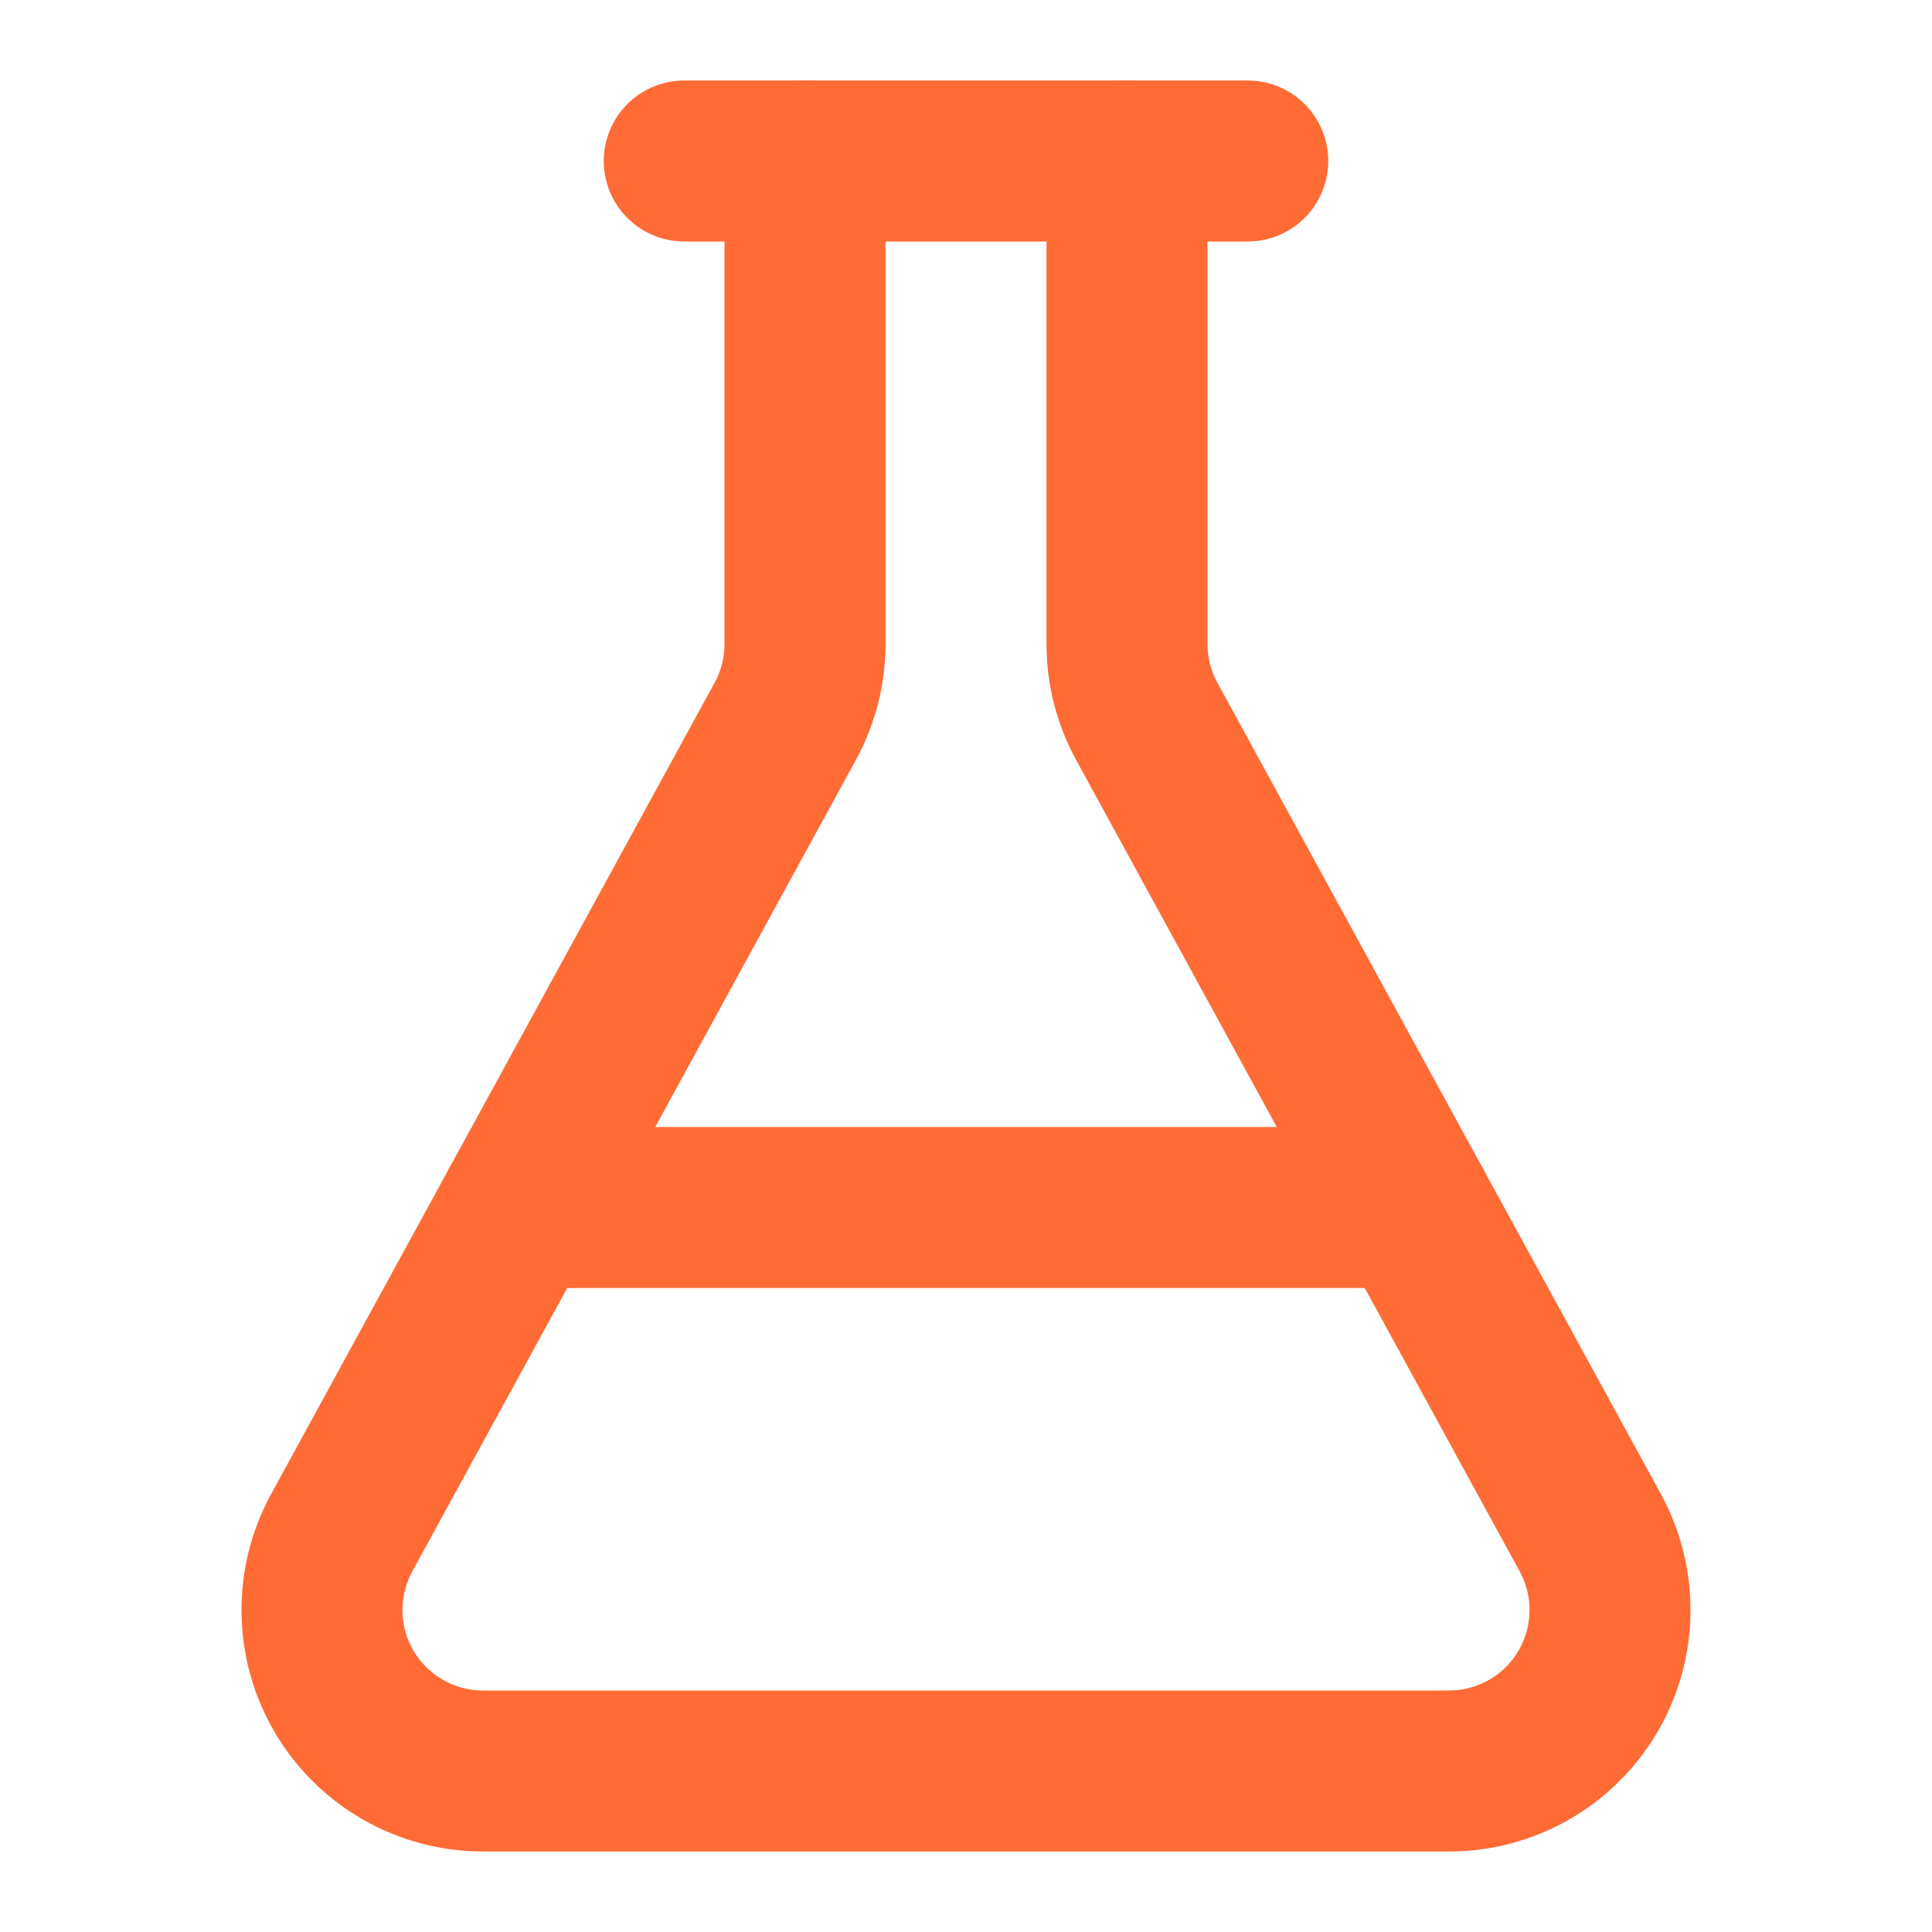
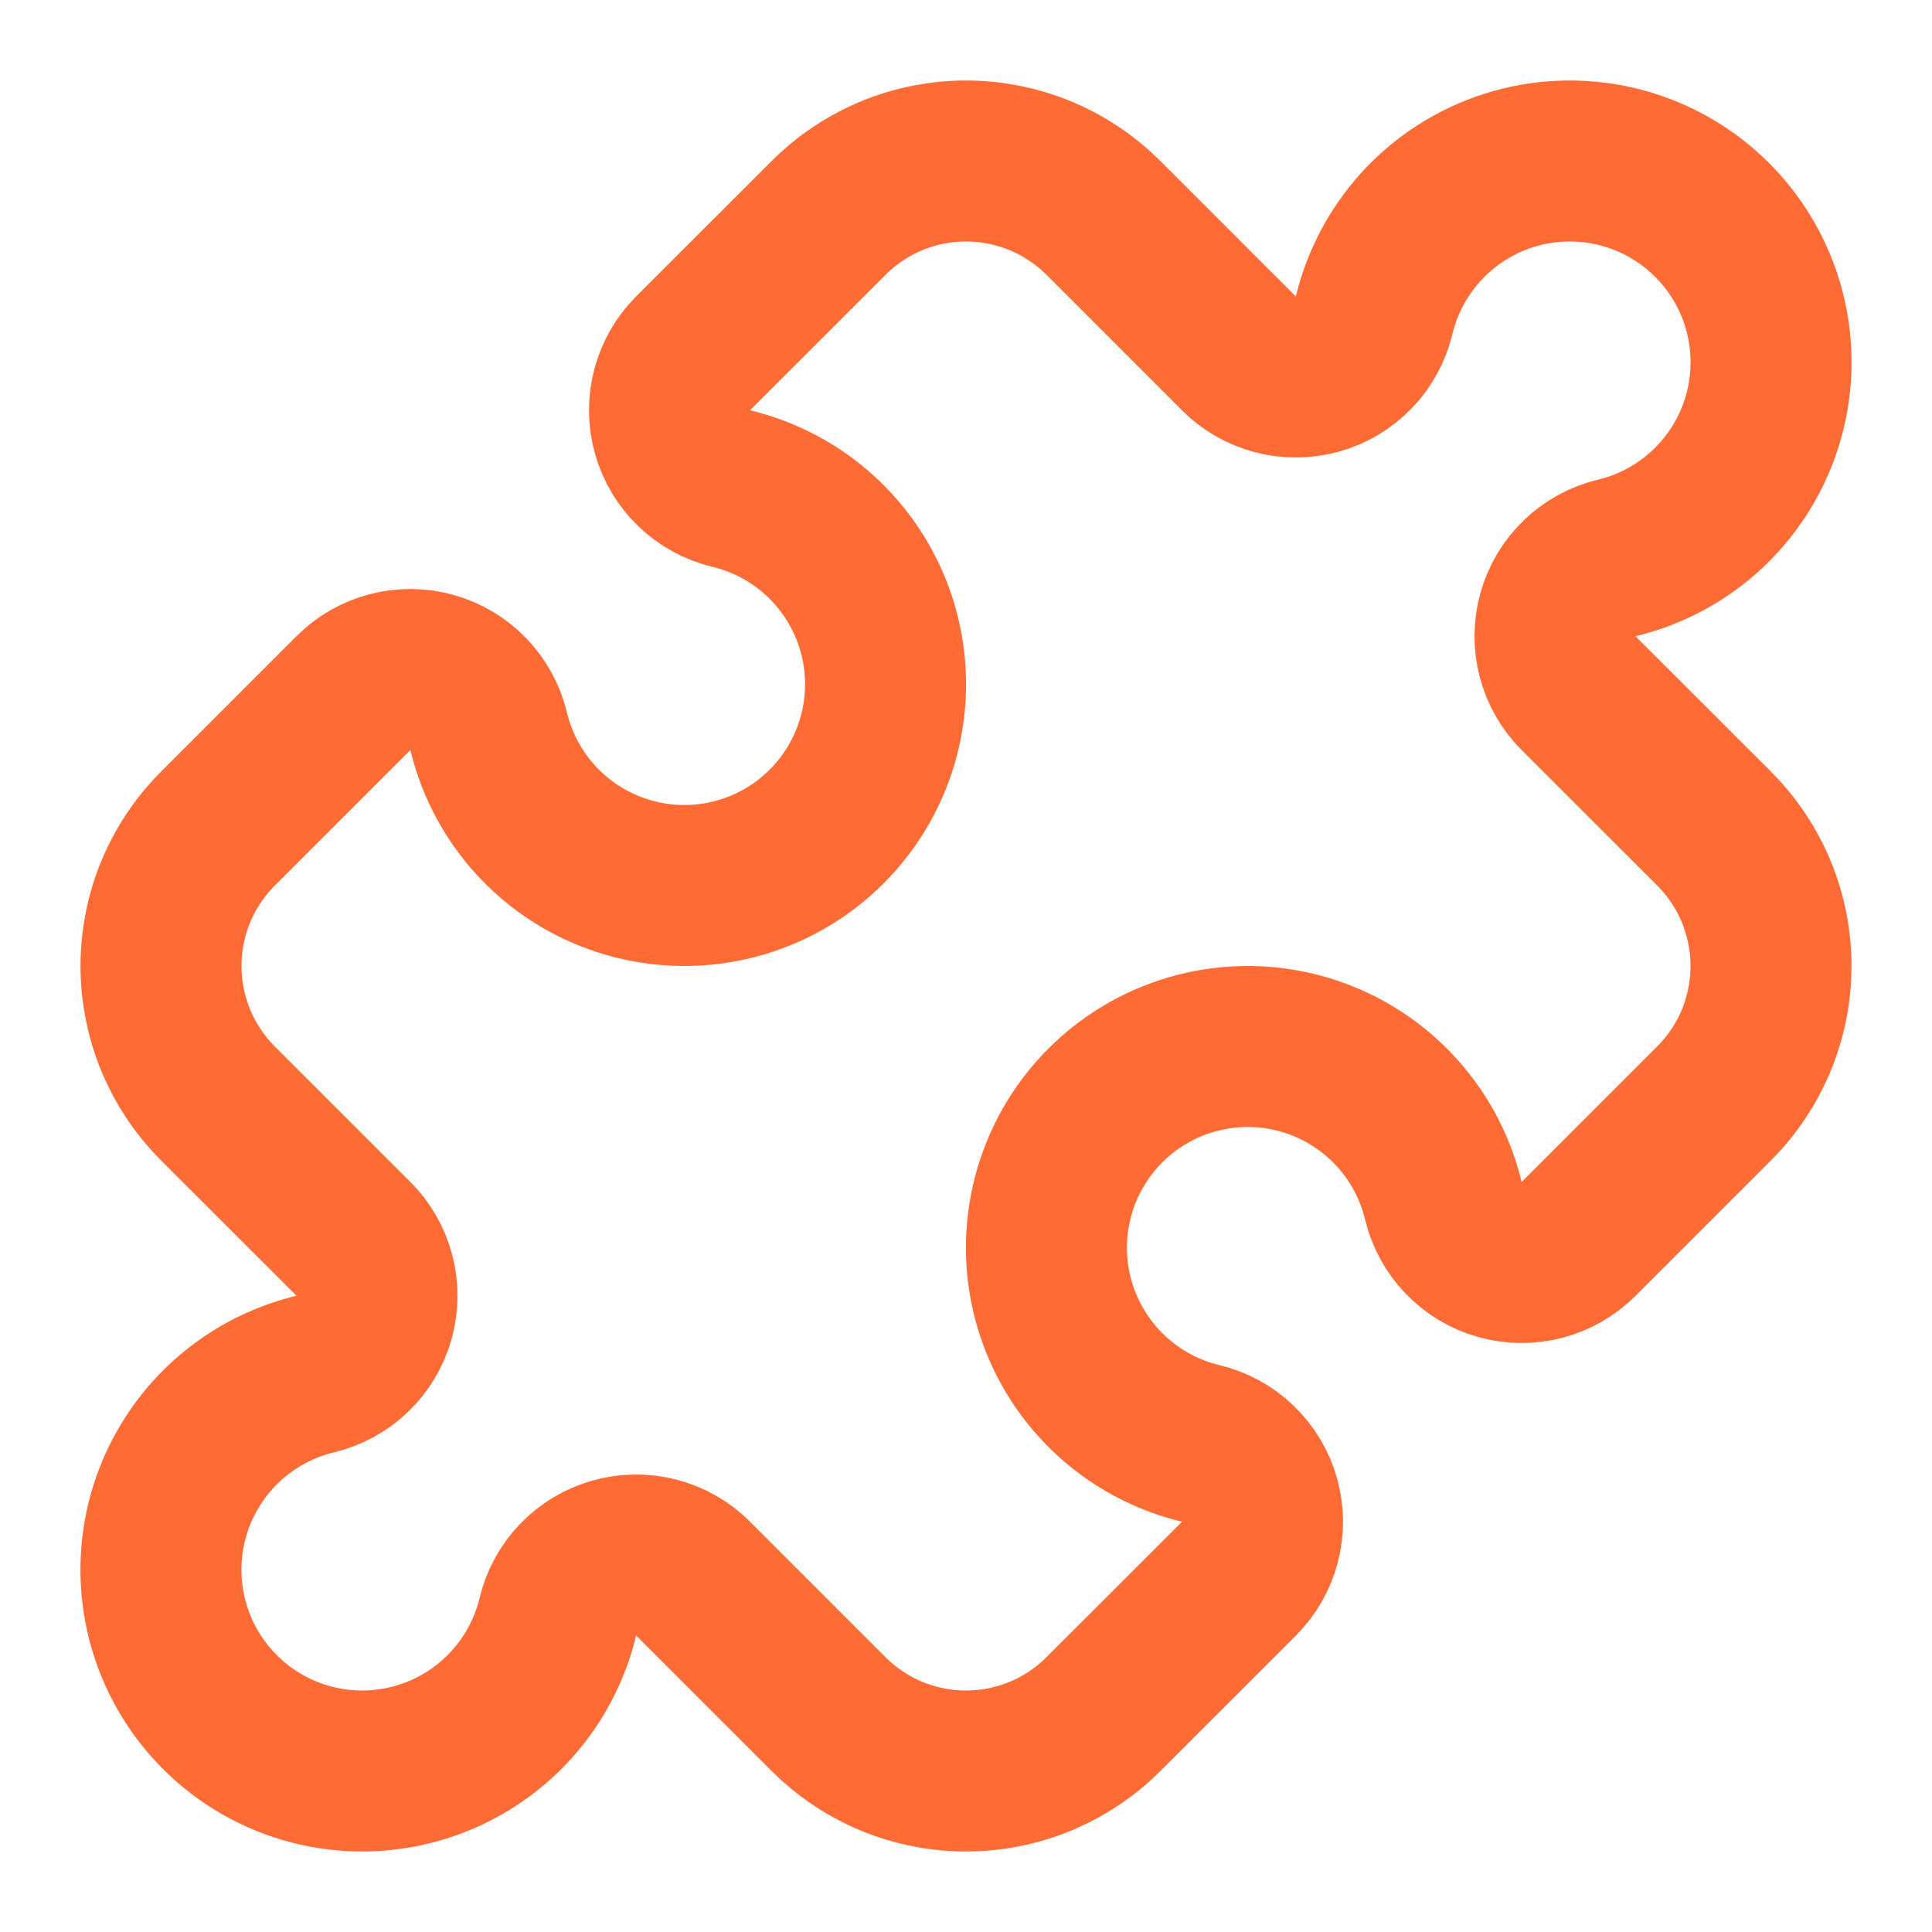
<svg xmlns="http://www.w3.org/2000/svg" width="48" height="48" viewBox="0 0 48 48" fill="none">
-   <path d="M28 4V16C28 16.671 28.168 17.331 28.49 17.92L39.51 38.08C39.843 38.689 40.012 39.375 40 40.069C39.988 40.763 39.796 41.443 39.442 42.04C39.087 42.637 38.584 43.132 37.98 43.476C37.377 43.819 36.694 44 36 44H12C11.306 44 10.623 43.819 10.02 43.476C9.416 43.132 8.913 42.637 8.558 42.04C8.204 41.443 8.012 40.763 8 40.069C7.988 39.375 8.157 38.689 8.49 38.08L19.51 17.92C19.832 17.331 20 16.671 20 16V4" stroke="#FF6B35" stroke-width="4" stroke-linecap="round" stroke-linejoin="round" />
-   <path d="M12.906 30H35.094" stroke="#FF6B35" stroke-width="4" stroke-linecap="round" stroke-linejoin="round" />
-   <path d="M17 4H31" stroke="#FF6B35" stroke-width="4" stroke-linecap="round" stroke-linejoin="round" />
+   <path d="M30.78 8.78C31.031 9.032 31.345 9.212 31.69 9.302C32.034 9.391 32.396 9.388 32.738 9.291C33.08 9.195 33.391 9.009 33.637 8.752C33.884 8.496 34.057 8.178 34.14 7.832C34.348 6.968 34.782 6.175 35.398 5.534C36.014 4.893 36.79 4.429 37.645 4.187C38.501 3.946 39.405 3.938 40.265 4.162C41.125 4.387 41.909 4.836 42.538 5.465C43.166 6.094 43.616 6.878 43.84 7.738C44.064 8.598 44.055 9.503 43.814 10.358C43.572 11.213 43.107 11.989 42.467 12.605C41.826 13.221 41.032 13.655 40.168 13.862C39.822 13.945 39.504 14.118 39.248 14.365C38.991 14.611 38.805 14.922 38.709 15.264C38.612 15.606 38.608 15.968 38.698 16.312C38.788 16.657 38.968 16.971 39.22 17.222L42.586 20.586C43.034 21.034 43.39 21.567 43.633 22.152C43.875 22.738 44 23.366 44 24C44 24.634 43.875 25.262 43.633 25.848C43.39 26.433 43.034 26.966 42.586 27.414L39.22 30.78C38.969 31.032 38.655 31.212 38.31 31.302C37.966 31.392 37.604 31.388 37.262 31.291C36.92 31.195 36.609 31.009 36.363 30.752C36.116 30.496 35.943 30.178 35.86 29.832C35.652 28.968 35.218 28.174 34.602 27.534C33.986 26.893 33.21 26.429 32.355 26.187C31.499 25.946 30.595 25.938 29.735 26.162C28.875 26.387 28.091 26.836 27.462 27.465C26.834 28.094 26.384 28.878 26.16 29.738C25.936 30.598 25.945 31.503 26.186 32.358C26.428 33.213 26.893 33.989 27.534 34.605C28.174 35.221 28.968 35.655 29.832 35.862C30.178 35.945 30.496 36.118 30.752 36.365C31.009 36.611 31.195 36.922 31.291 37.264C31.388 37.606 31.392 37.968 31.302 38.312C31.212 38.657 31.032 38.971 30.78 39.222L27.414 42.586C26.966 43.034 26.433 43.39 25.848 43.633C25.262 43.875 24.634 44 24 44C23.366 44 22.738 43.875 22.152 43.633C21.567 43.39 21.034 43.034 20.586 42.586L17.22 39.22C16.969 38.968 16.655 38.788 16.31 38.698C15.966 38.608 15.604 38.612 15.262 38.709C14.92 38.805 14.609 38.991 14.363 39.248C14.116 39.504 13.943 39.822 13.86 40.168C13.652 41.032 13.218 41.825 12.602 42.466C11.986 43.107 11.21 43.571 10.355 43.812C9.499 44.054 8.595 44.062 7.735 43.838C6.875 43.613 6.091 43.164 5.462 42.535C4.834 41.906 4.384 41.122 4.16 40.262C3.936 39.402 3.945 38.497 4.186 37.642C4.428 36.787 4.893 36.011 5.534 35.395C6.174 34.779 6.968 34.345 7.832 34.138C8.178 34.055 8.496 33.882 8.752 33.635C9.009 33.389 9.195 33.078 9.291 32.736C9.388 32.394 9.391 32.032 9.302 31.688C9.212 31.343 9.032 31.029 8.78 30.778L5.414 27.414C4.966 26.966 4.61 26.433 4.367 25.848C4.125 25.262 4 24.634 4 24C4 23.366 4.125 22.738 4.367 22.152C4.61 21.567 4.966 21.034 5.414 20.586L8.78 17.22C9.031 16.968 9.345 16.788 9.69 16.698C10.034 16.608 10.396 16.612 10.738 16.709C11.08 16.805 11.391 16.991 11.637 17.248C11.884 17.504 12.057 17.822 12.14 18.168C12.348 19.032 12.782 19.825 13.398 20.466C14.014 21.107 14.79 21.571 15.645 21.812C16.501 22.054 17.405 22.062 18.265 21.838C19.125 21.613 19.909 21.164 20.538 20.535C21.166 19.906 21.616 19.122 21.84 18.262C22.064 17.402 22.055 16.497 21.814 15.642C21.572 14.787 21.107 14.011 20.466 13.395C19.826 12.779 19.032 12.345 18.168 12.138C17.822 12.055 17.504 11.882 17.248 11.635C16.991 11.389 16.805 11.078 16.709 10.736C16.612 10.394 16.608 10.032 16.698 9.688C16.788 9.343 16.968 9.029 17.22 8.778L20.586 5.414C21.034 4.966 21.567 4.61 22.152 4.367C22.738 4.125 23.366 4 24 4C24.634 4 25.262 4.125 25.848 4.367C26.433 4.61 26.966 4.966 27.414 5.414L30.78 8.78Z" stroke="#FF6B35" stroke-width="4" stroke-linecap="round" stroke-linejoin="round" />
</svg>
